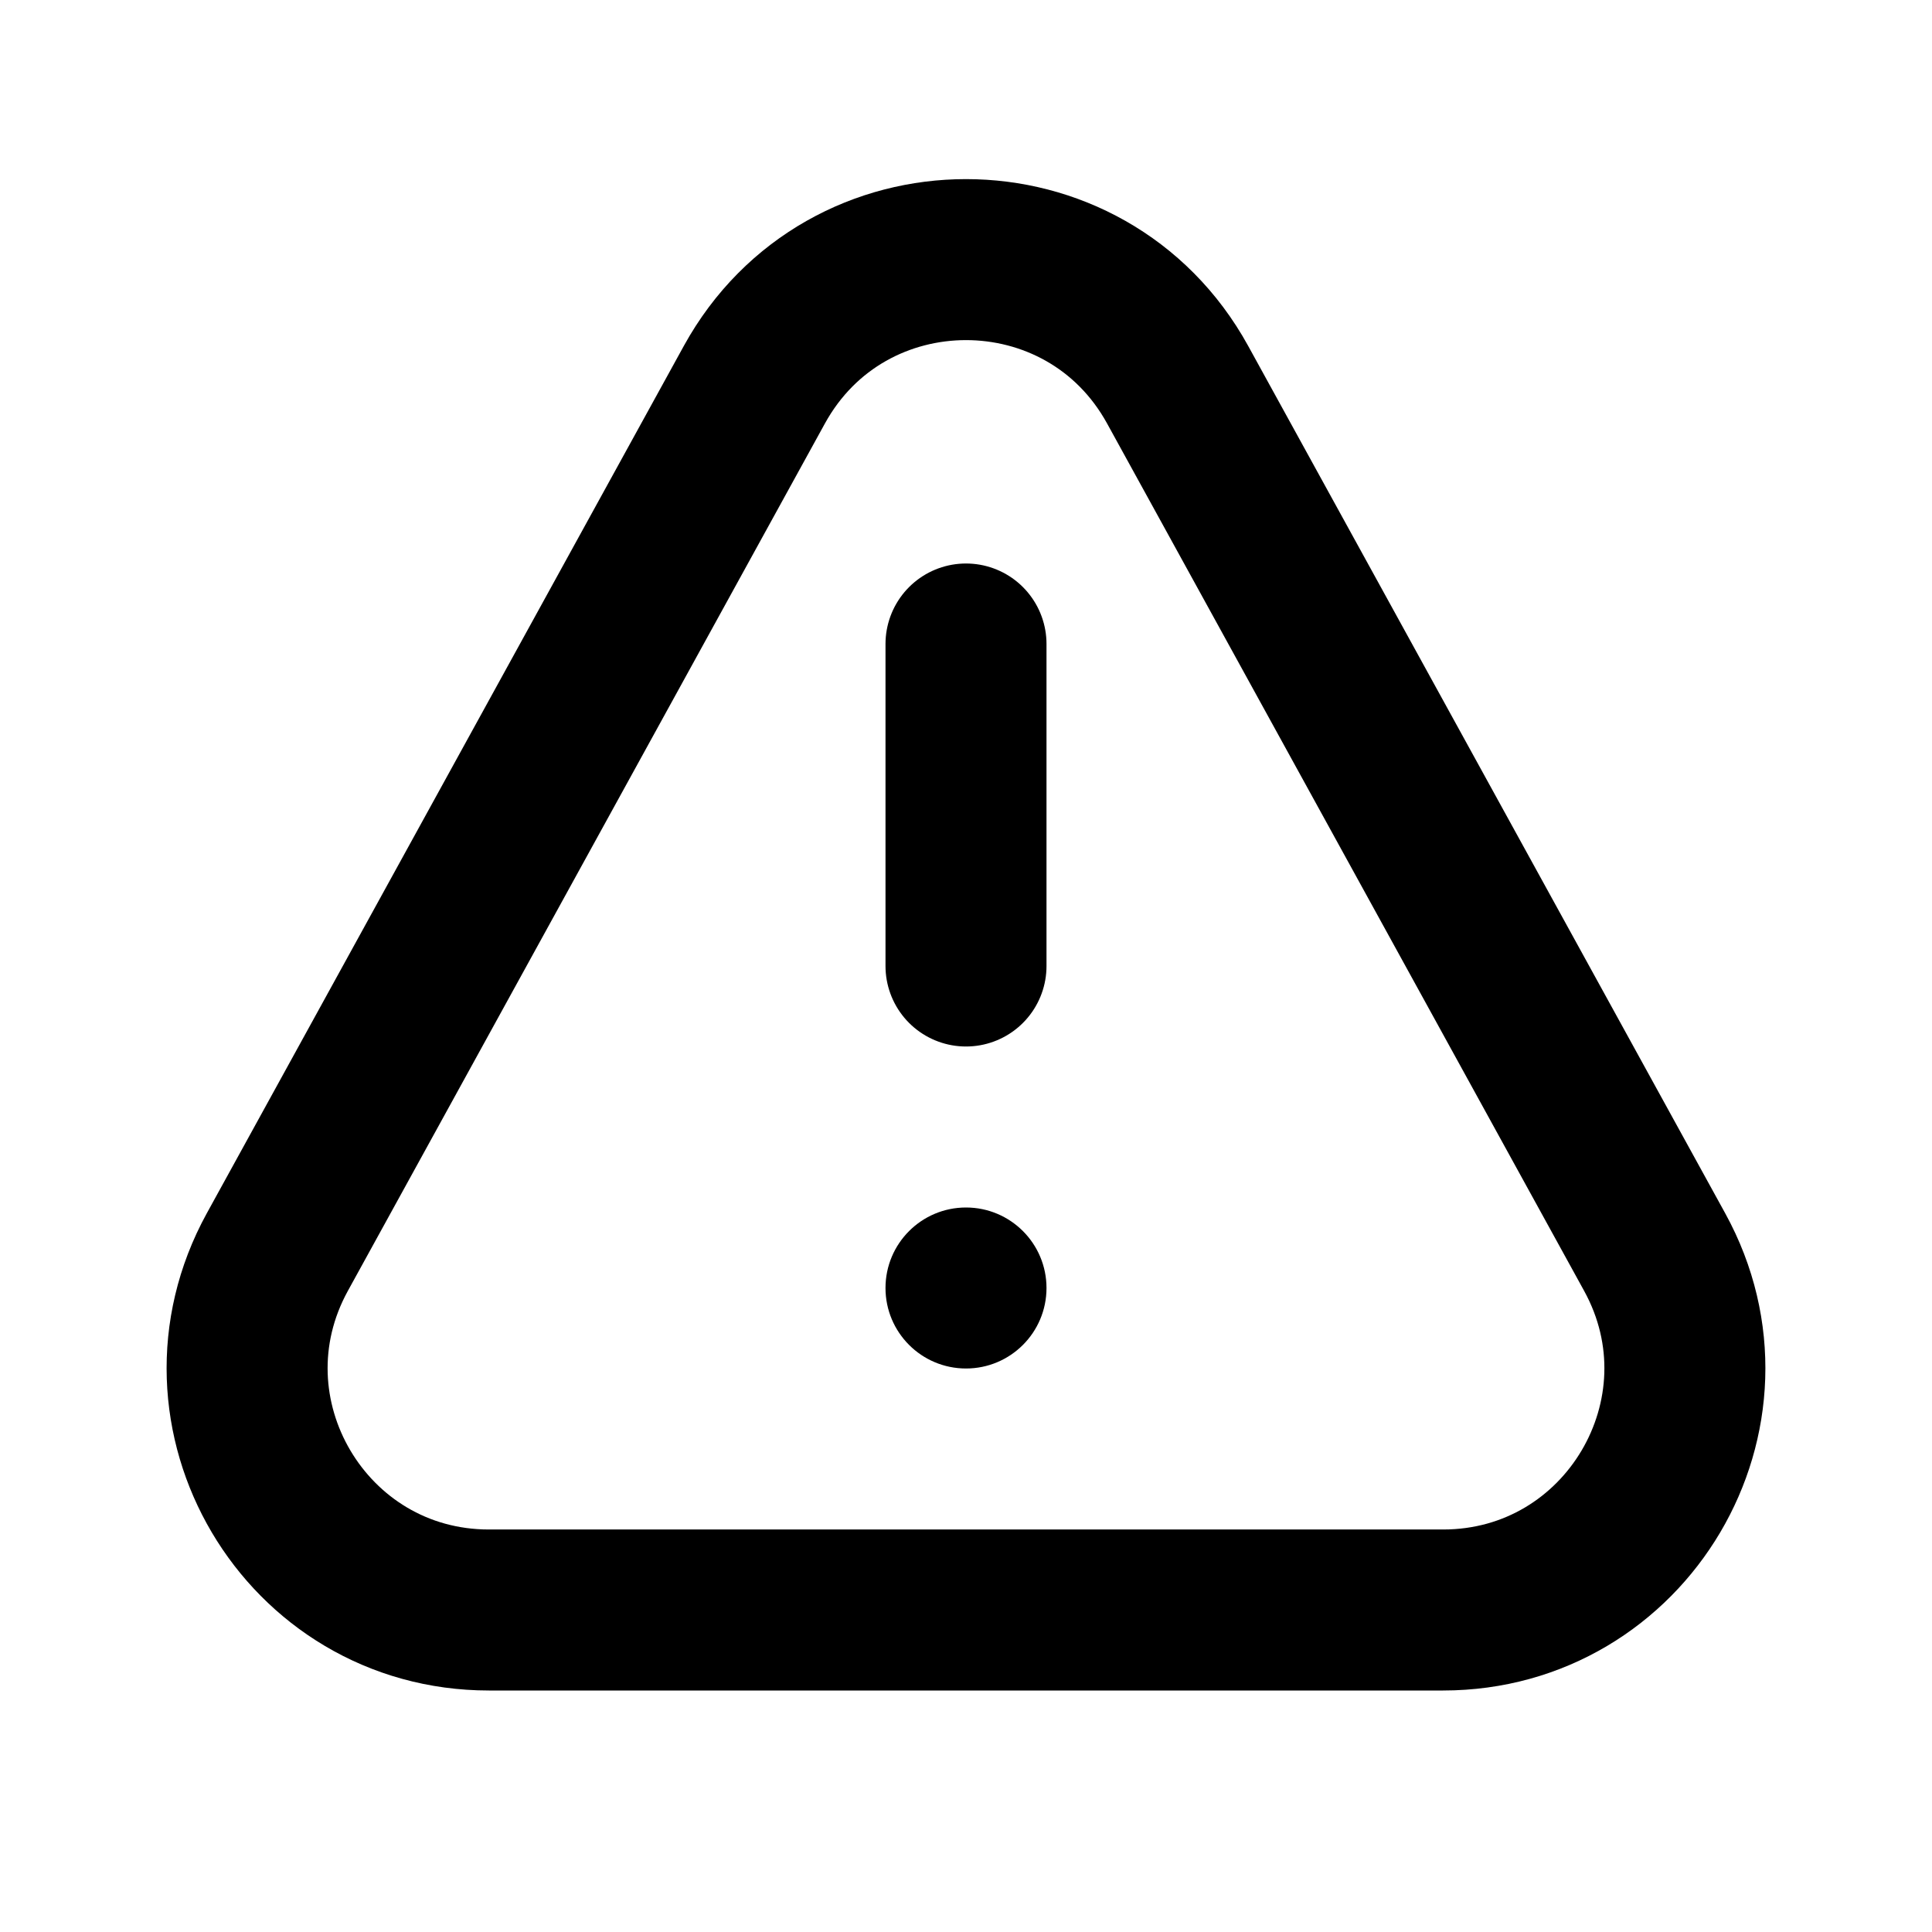
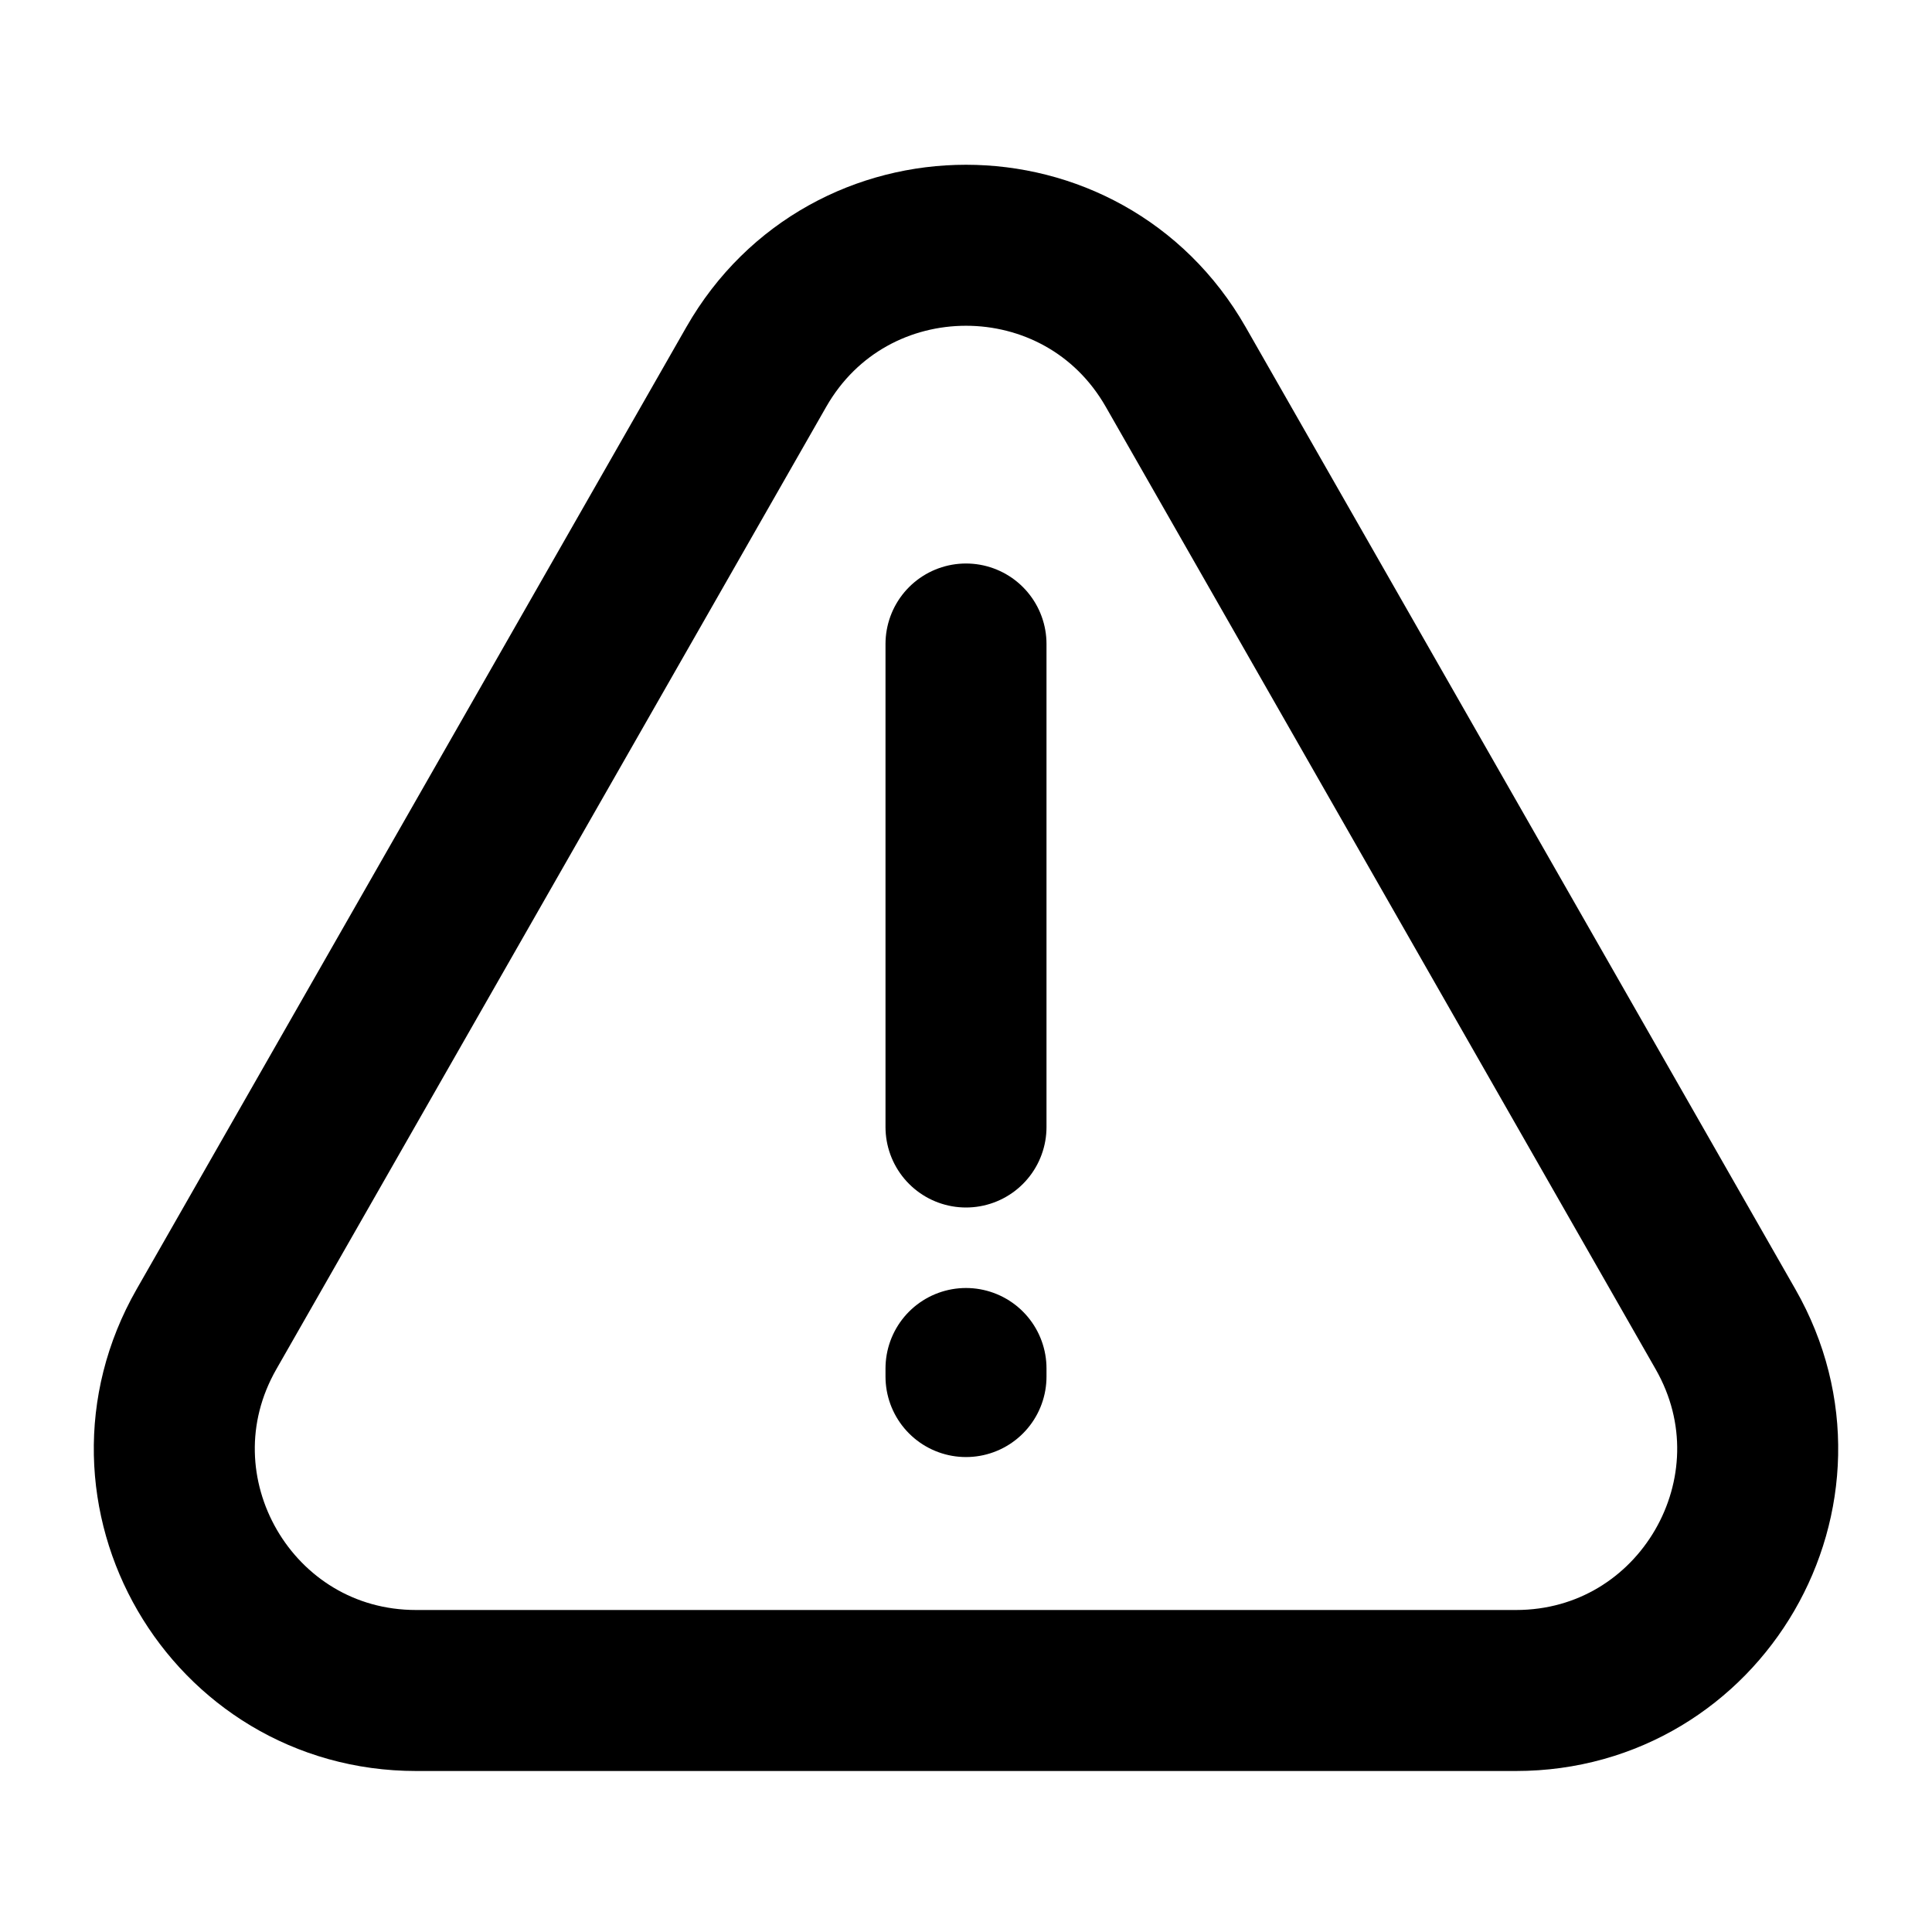
<svg xmlns="http://www.w3.org/2000/svg" width="24" height="24" viewBox="0 0 24 24" fill="none">
-   <path d="M3.445 15.554L9.371 4.779C10.511 2.707 13.489 2.707 14.629 4.779L20.555 15.554C21.654 17.554 20.208 20 17.926 20H6.074C3.792 20 2.346 17.554 3.445 15.554Z" stroke="black" stroke-width="2" stroke-linecap="round" stroke-linejoin="round" />
-   <path d="M12 8V12" stroke="black" stroke-width="2" stroke-linecap="round" stroke-linejoin="round" />
-   <circle cx="12" cy="16" r="1" fill="black" />
+   <path d="M2.565 16.512L9.395 4.558C10.547 2.543 13.453 2.543 14.605 4.558L21.435 16.512C22.578 18.512 21.134 21 18.831 21H5.17C2.866 21 1.422 18.512 2.565 16.512Z" stroke="black" stroke-width="2" stroke-linecap="round" stroke-linejoin="round" />
+   <path d="M12 8V14" stroke="black" stroke-width="2" stroke-linecap="round" stroke-linejoin="round" />
+   <path d="M12 17V17.1" stroke="black" stroke-width="2" stroke-linecap="round" stroke-linejoin="round" />
</svg>
